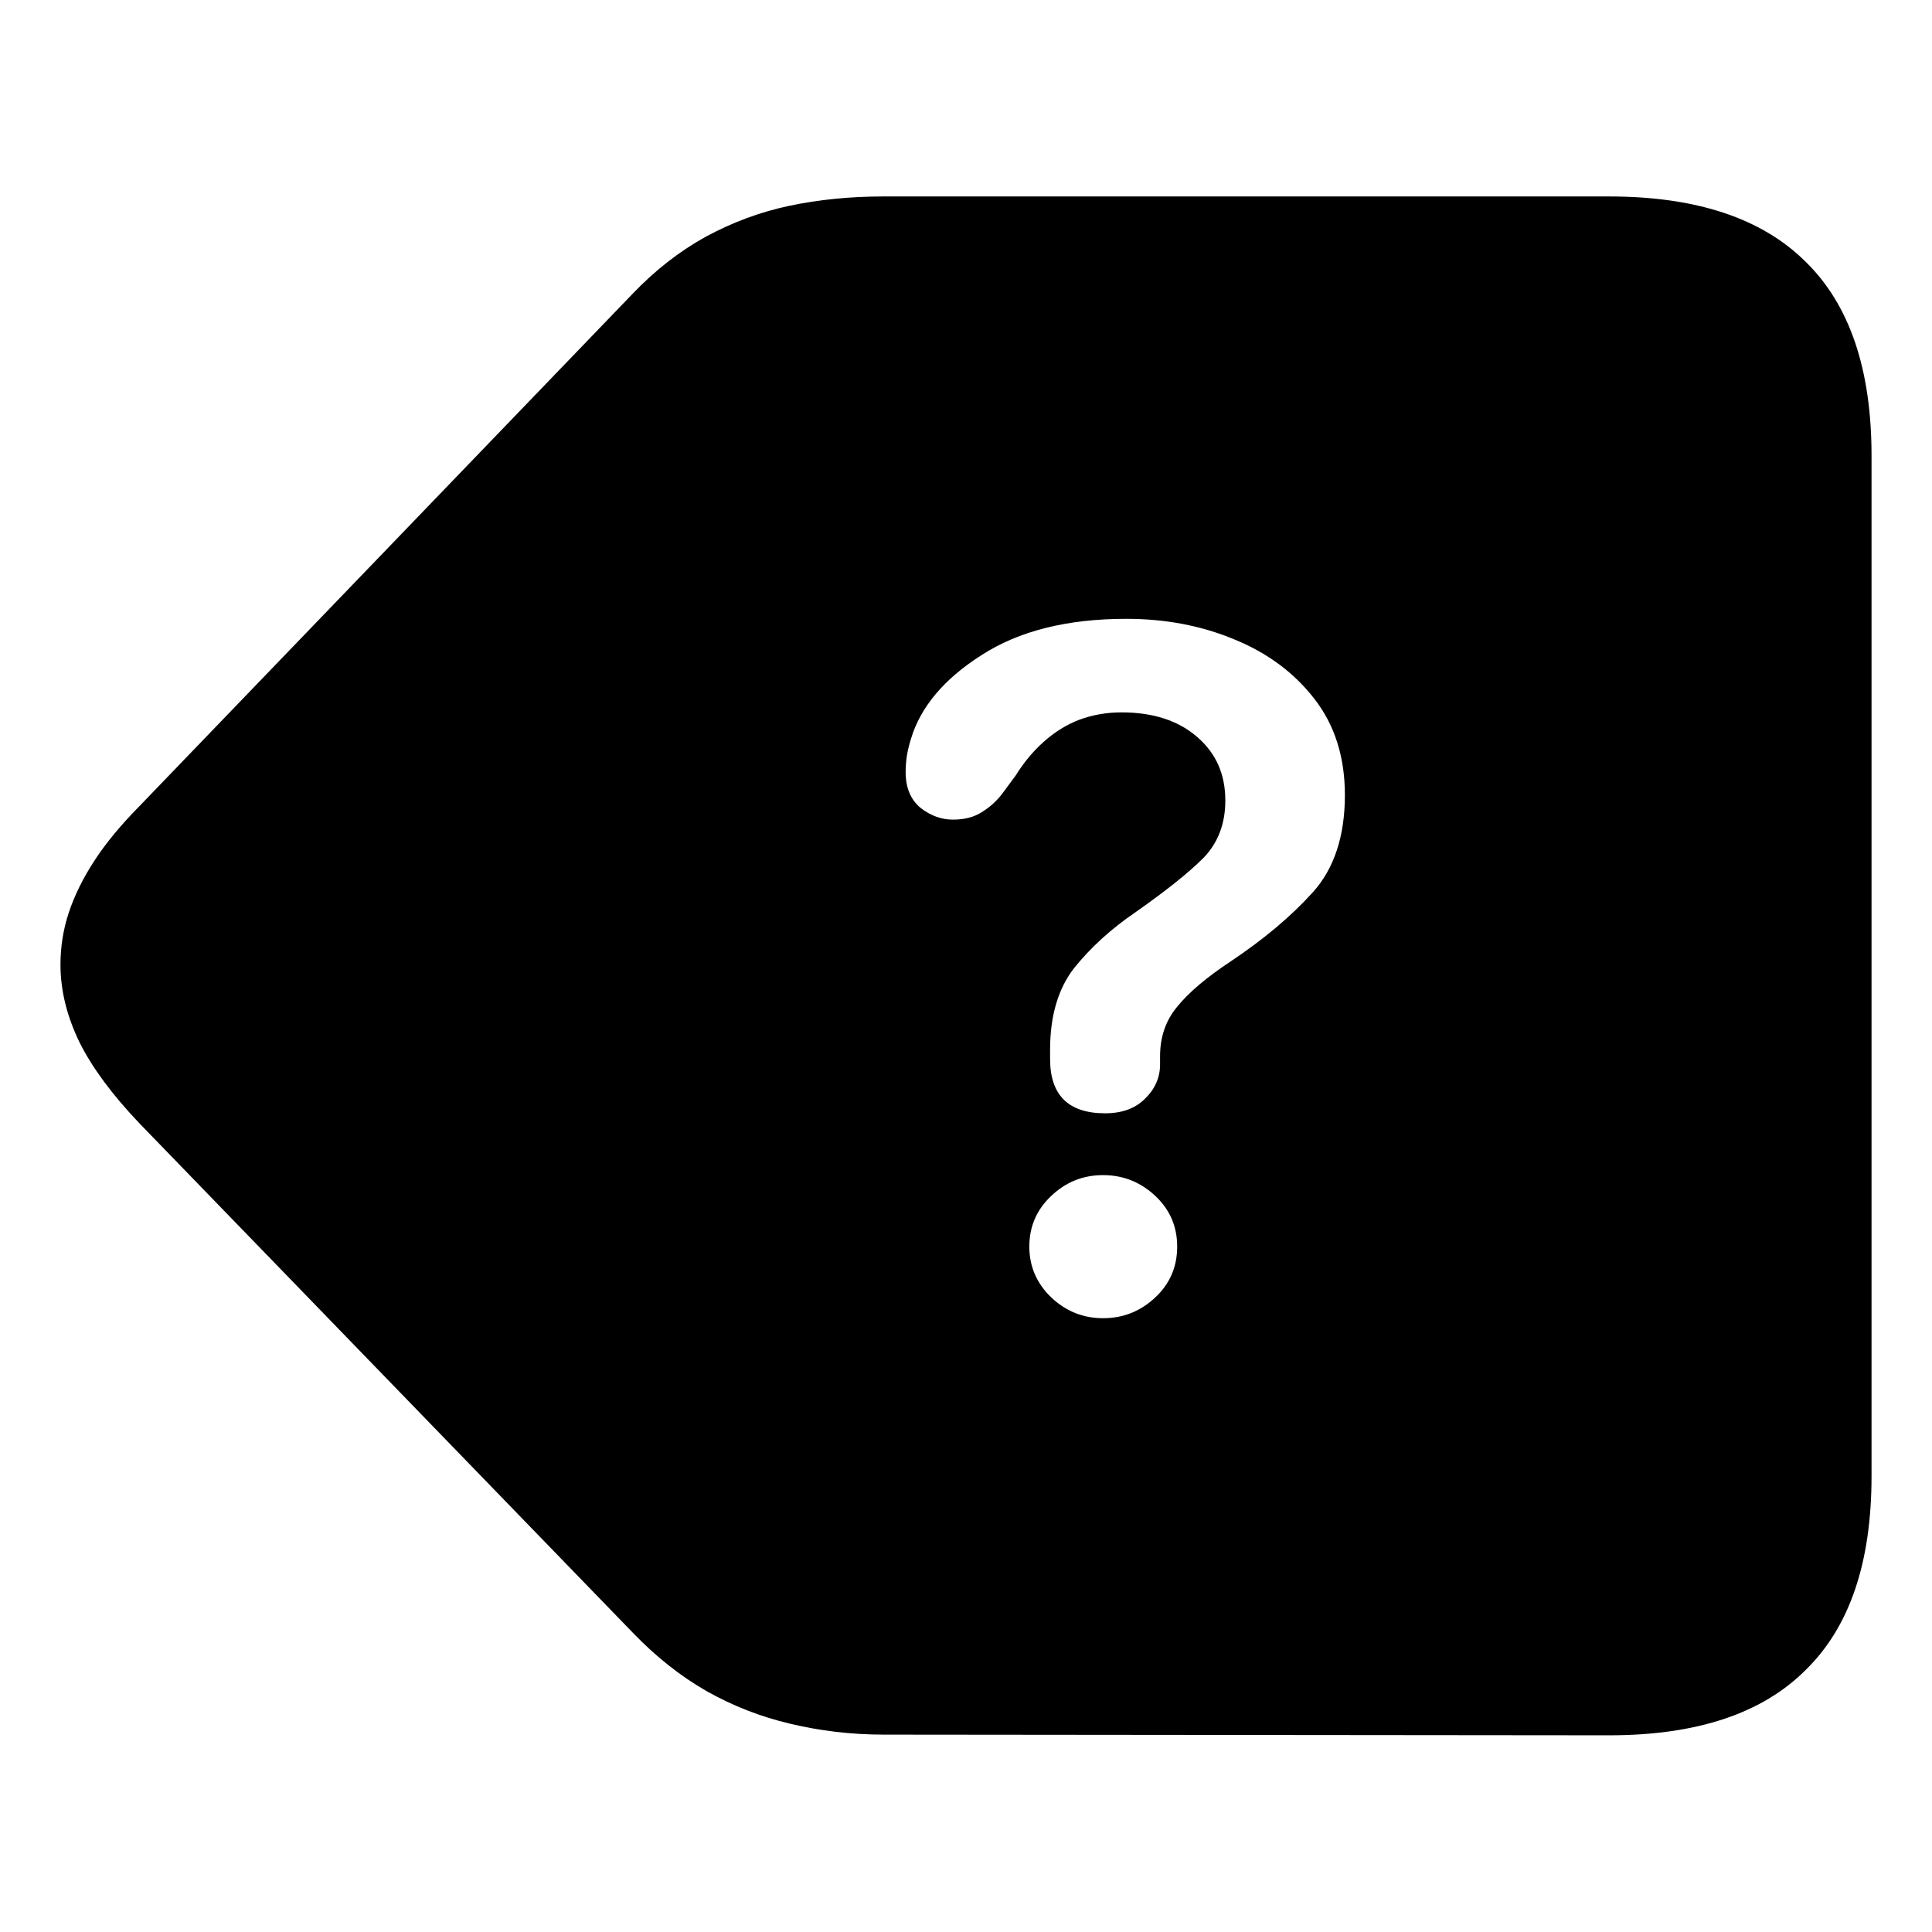
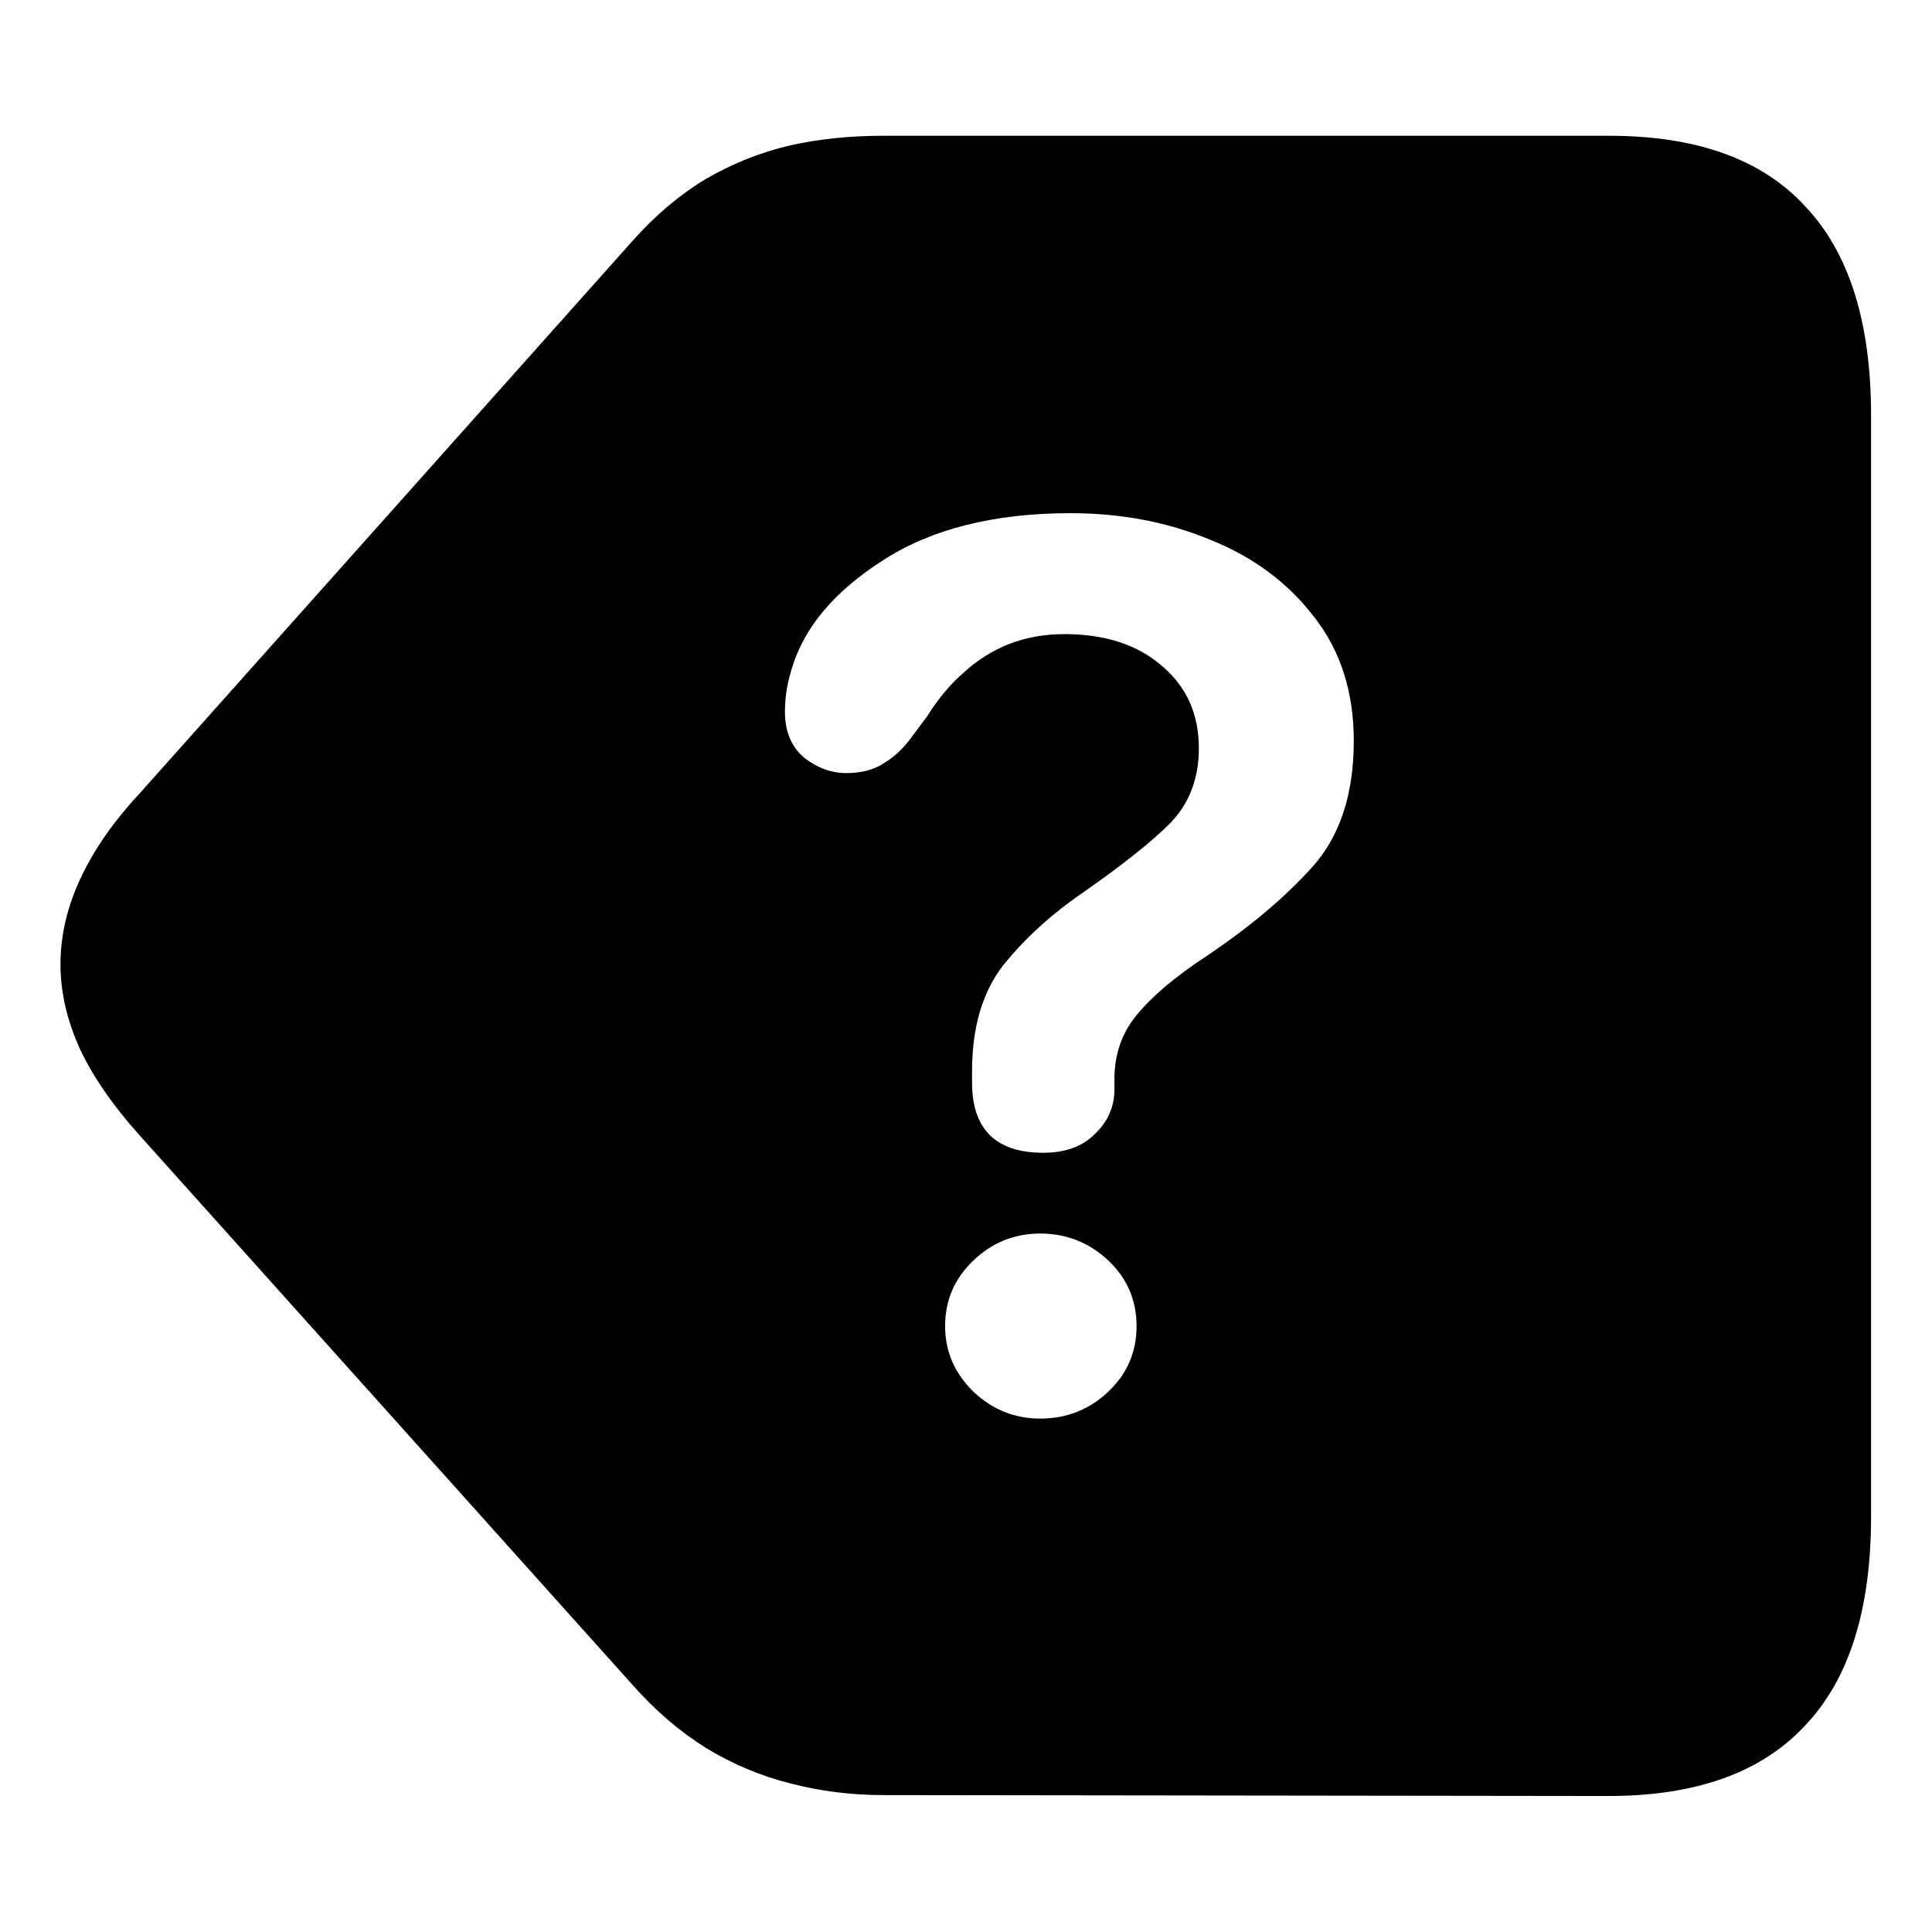
<svg xmlns="http://www.w3.org/2000/svg" width="32" height="32" viewBox="0 0 8.467 8.467" version="1.1" id="svg1">
  <defs id="defs1" />
-   <path id="text1" style="font-size:3.175px;font-family:'SF Pro';-inkscape-font-specification:'SF Pro';text-align:center;text-anchor:middle;stroke-width:0.625;stroke-linecap:round;stroke-opacity:0.501" d="M 3.869 0.861 C 3.725 0.861 3.588 0.875 3.459 0.902 C 3.332 0.929 3.21 0.974 3.092 1.038 C 2.978 1.101 2.87 1.185 2.77 1.29 L 0.612 3.532 C 0.532 3.613 0.466 3.692 0.415 3.77 C 0.364 3.848 0.326 3.925 0.301 4.001 C 0.277 4.074 0.265 4.15 0.265 4.228 C 0.265 4.34 0.293 4.454 0.349 4.569 C 0.405 4.681 0.493 4.799 0.612 4.924 L 2.773 7.155 C 2.874 7.26 2.981 7.345 3.096 7.411 C 3.213 7.477 3.335 7.524 3.462 7.554 C 3.592 7.585 3.729 7.602 3.873 7.602 L 7.052 7.605 C 7.435 7.605 7.722 7.51 7.913 7.319 C 8.106 7.131 8.202 6.848 8.202 6.469 L 8.202 1.997 C 8.202 1.619 8.106 1.335 7.913 1.147 C 7.722 0.957 7.435 0.861 7.052 0.861 L 3.869 0.861 z M 4.936 2.712 C 5.107 2.712 5.265 2.742 5.409 2.802 C 5.554 2.861 5.67 2.947 5.759 3.061 C 5.849 3.176 5.894 3.317 5.894 3.484 C 5.894 3.664 5.847 3.807 5.753 3.911 C 5.658 4.016 5.539 4.116 5.394 4.213 C 5.288 4.283 5.21 4.349 5.159 4.412 C 5.109 4.472 5.084 4.544 5.084 4.629 L 5.084 4.647 L 5.084 4.665 C 5.084 4.723 5.061 4.774 5.017 4.816 C 4.975 4.858 4.917 4.879 4.843 4.879 C 4.682 4.879 4.602 4.799 4.602 4.641 L 4.602 4.622 L 4.602 4.601 C 4.602 4.453 4.637 4.333 4.707 4.243 C 4.78 4.152 4.87 4.07 4.979 3.996 C 5.111 3.903 5.209 3.825 5.274 3.76 C 5.338 3.694 5.37 3.61 5.37 3.508 C 5.37 3.393 5.329 3.301 5.247 3.23 C 5.164 3.158 5.054 3.122 4.915 3.122 C 4.849 3.122 4.787 3.133 4.728 3.155 C 4.672 3.177 4.621 3.209 4.574 3.251 C 4.528 3.292 4.487 3.341 4.451 3.399 L 4.397 3.472 C 4.371 3.508 4.339 3.537 4.303 3.559 C 4.269 3.581 4.227 3.592 4.176 3.592 C 4.126 3.592 4.079 3.575 4.035 3.541 C 3.991 3.505 3.969 3.452 3.969 3.384 C 3.969 3.358 3.971 3.333 3.975 3.309 C 3.979 3.285 3.985 3.261 3.993 3.236 C 4.035 3.098 4.137 2.976 4.3 2.872 C 4.465 2.765 4.677 2.712 4.936 2.712 z M 4.834 5.15 C 4.922 5.15 4.998 5.18 5.063 5.241 C 5.127 5.301 5.159 5.375 5.159 5.463 C 5.159 5.552 5.127 5.626 5.063 5.686 C 4.998 5.747 4.922 5.777 4.834 5.777 C 4.747 5.777 4.672 5.747 4.607 5.686 C 4.543 5.624 4.511 5.55 4.511 5.463 C 4.511 5.377 4.542 5.304 4.604 5.244 C 4.669 5.181 4.745 5.15 4.834 5.15 z " />
+   <path id="text1" style="font-size:3.175px;font-family:'SF Pro';-inkscape-font-specification:'SF Pro';text-align:center;text-anchor:middle;stroke-width:0.649;stroke-linecap:round;stroke-opacity:0.501" d="m 3.869,0.595 c -0.144,0 -0.281,0.014 -0.41,0.043 C 3.332,0.668 3.21,0.717 3.092,0.785 2.978,0.854 2.87,0.945 2.77,1.058 l -2.157,2.418 c -0.081,0.087 -0.146,0.172 -0.197,0.256 -0.051,0.084 -0.089,0.167 -0.114,0.249 -0.024,0.079 -0.037,0.161 -0.037,0.245 0,0.121 0.028,0.244 0.084,0.368 0.056,0.121 0.144,0.249 0.264,0.383 L 2.773,7.385 c 0.1,0.113 0.208,0.205 0.322,0.276 0.117,0.071 0.239,0.122 0.366,0.154 0.129,0.034 0.266,0.052 0.41,0.052 l 3.179,0.004 c 0.383,0 0.67,-0.103 0.861,-0.309 0.193,-0.203 0.289,-0.508 0.289,-0.917 V 1.821 c 0,-0.408 -0.096,-0.714 -0.289,-0.917 C 7.722,0.698 7.435,0.595 7.052,0.595 Z M 4.692,2.249 c 0.221,0 0.426,0.039 0.613,0.117 0.187,0.075 0.338,0.187 0.452,0.335 0.117,0.148 0.176,0.33 0.176,0.546 0,0.234 -0.061,0.419 -0.183,0.554 -0.122,0.135 -0.277,0.265 -0.464,0.39 -0.138,0.091 -0.239,0.177 -0.304,0.257 -0.065,0.078 -0.098,0.172 -0.098,0.281 v 0.023 0.023 c 0,0.075 -0.029,0.141 -0.086,0.195 -0.055,0.055 -0.13,0.082 -0.226,0.082 -0.208,0 -0.312,-0.103 -0.312,-0.309 V 4.723 4.696 c 0,-0.193 0.045,-0.347 0.136,-0.465 0.094,-0.117 0.211,-0.224 0.351,-0.32 0.172,-0.12 0.299,-0.221 0.382,-0.304 0.083,-0.086 0.125,-0.195 0.125,-0.328 0,-0.148 -0.053,-0.268 -0.16,-0.359 -0.107,-0.094 -0.25,-0.141 -0.429,-0.141 -0.086,0 -0.166,0.014 -0.242,0.043 -0.073,0.029 -0.139,0.07 -0.199,0.125 -0.06,0.052 -0.113,0.116 -0.16,0.191 l -0.07,0.094 c -0.034,0.047 -0.074,0.085 -0.121,0.113 -0.044,0.029 -0.099,0.043 -0.164,0.043 -0.065,0 -0.126,-0.022 -0.183,-0.066 -0.057,-0.047 -0.086,-0.115 -0.086,-0.203 0,-0.034 0.003,-0.066 0.008,-0.098 0.005,-0.031 0.013,-0.062 0.023,-0.094 C 3.525,2.748 3.658,2.591 3.869,2.456 4.082,2.318 4.357,2.249 4.692,2.249 Z M 4.559,5.406 c 0.114,0 0.213,0.039 0.297,0.117 0.083,0.078 0.125,0.174 0.125,0.289 0,0.114 -0.042,0.21 -0.125,0.288 -0.083,0.078 -0.182,0.117 -0.297,0.117 -0.112,0 -0.209,-0.039 -0.292,-0.117 -0.083,-0.081 -0.125,-0.176 -0.125,-0.288 0,-0.112 0.04,-0.207 0.121,-0.285 0.083,-0.081 0.182,-0.121 0.297,-0.121 z" />
</svg>
